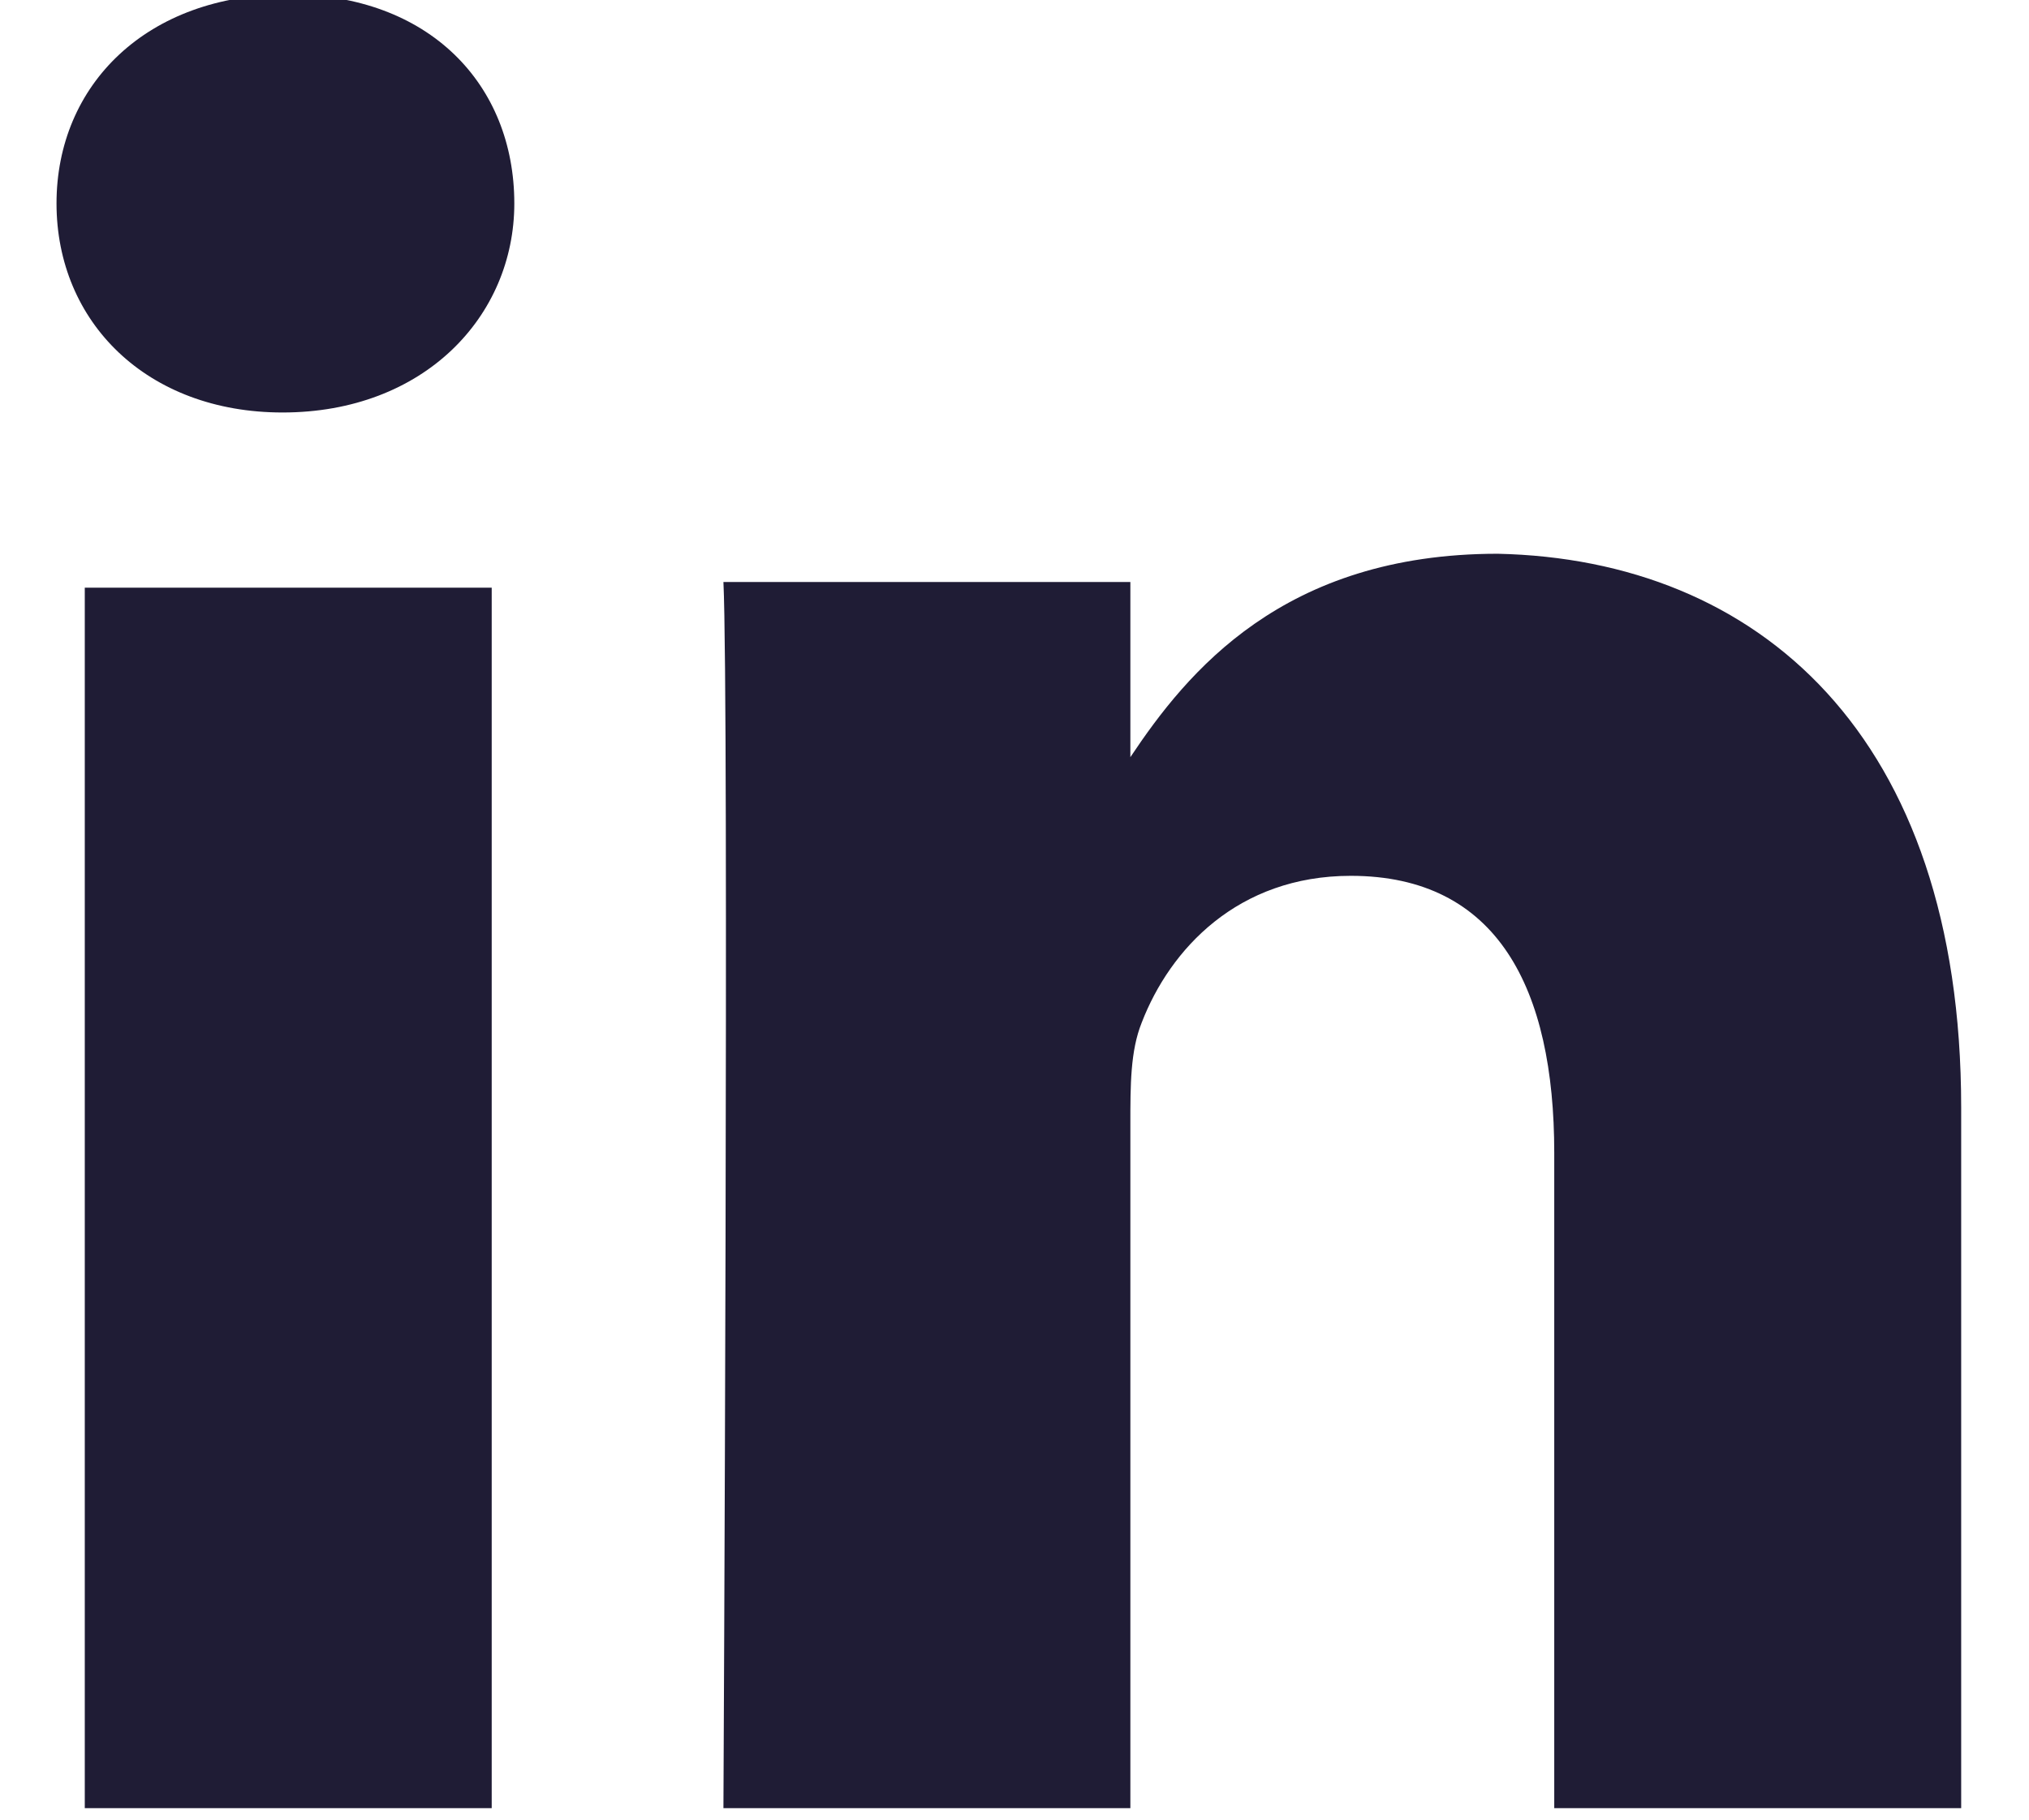
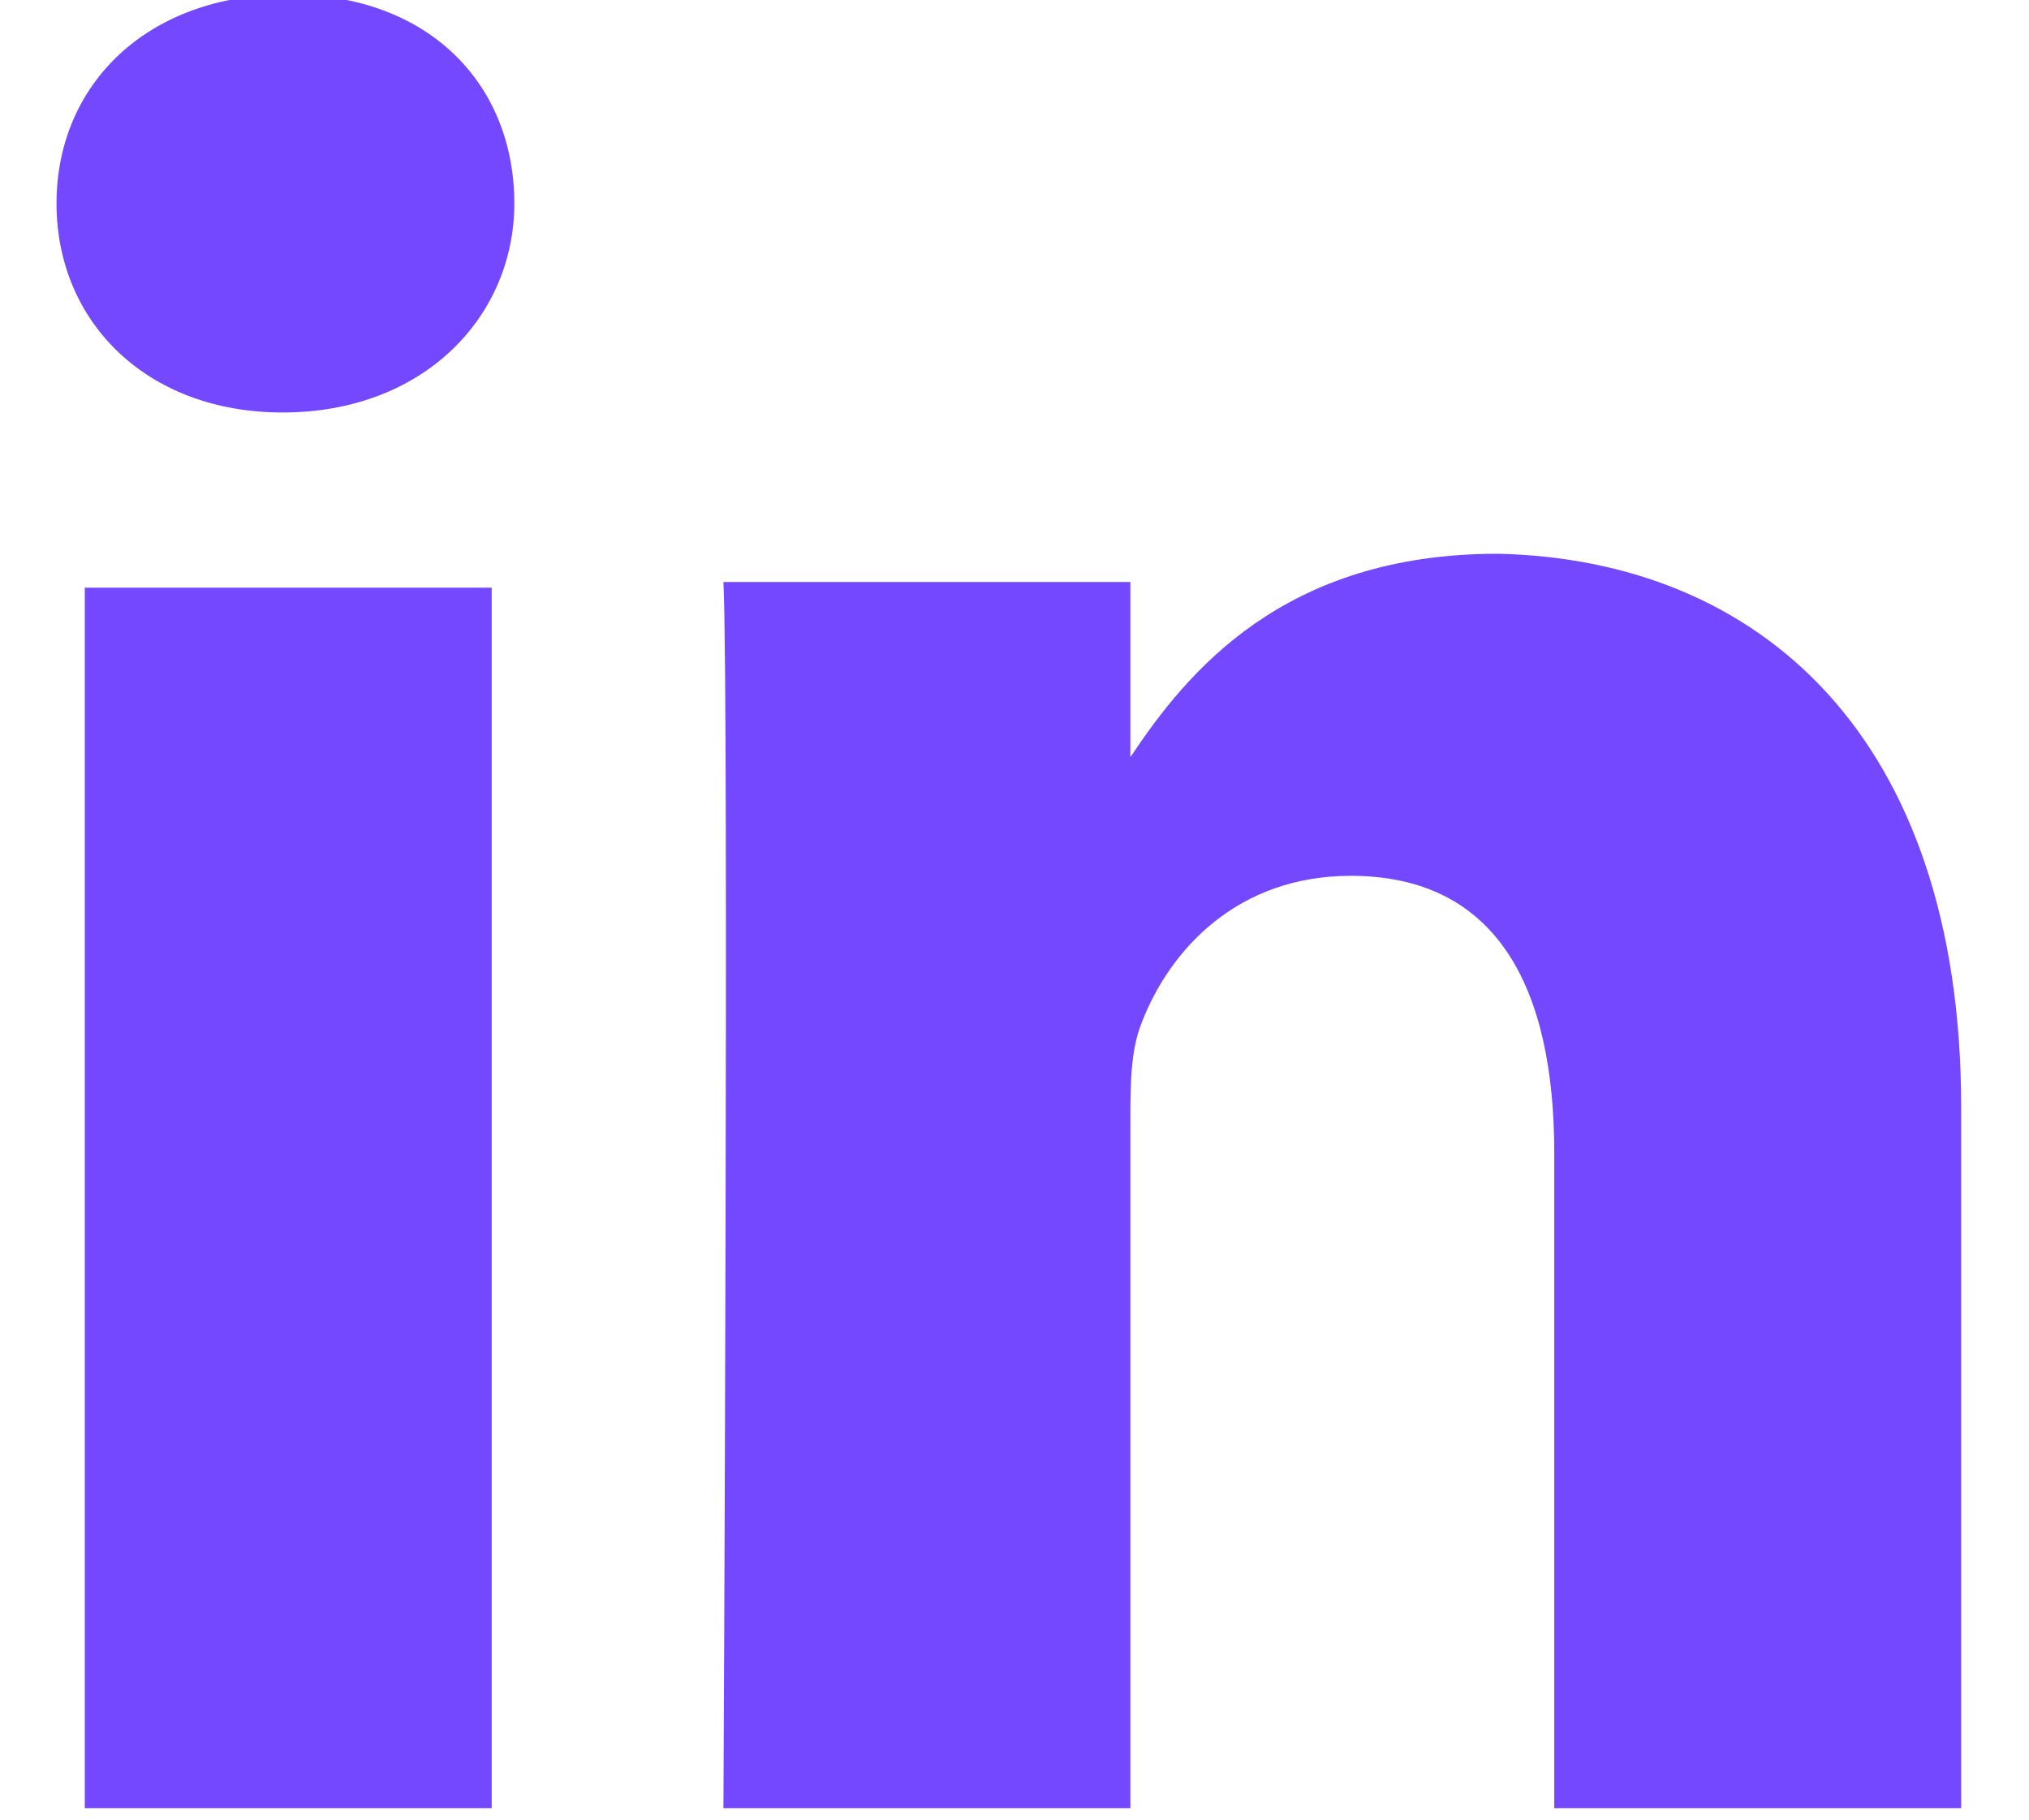
<svg xmlns="http://www.w3.org/2000/svg" version="1.1" id="Layer_1" x="0px" y="0px" viewBox="0 0 35.9 32.2" style="enable-background:new 0 0 35.9 32.2;" xml:space="preserve">
  <style type="text/css">
- 	.st0{fill:#1F1C35;}
+ 	.st0{fill:#7448FF;}
</style>
  <g>
    <path id="LinkedIn" class="st0" d="M34.7,19.6V32h-7.2V20.4c0-2.9-1-4.9-3.6-4.9c-2,0-3.2,1.3-3.7,2.6c-0.2,0.5-0.2,1.1-0.2,1.8V32   h-7.2c0,0,0.1-19.6,0-21.7h7.2v3.1c0,0,0,0,0,0.1h0v-0.1c1-1.5,2.7-3.6,6.5-3.6C31.1,9.9,34.7,13,34.7,19.6z M5.1-0.1   c-2.5,0-4.1,1.6-4.1,3.7c0,2.1,1.6,3.7,4,3.7h0c2.5,0,4.1-1.7,4.1-3.7C9.1,1.5,7.6-0.1,5.1-0.1z M1.5,32h7.2V10.4H1.5V32z" />
  </g>
</svg>
